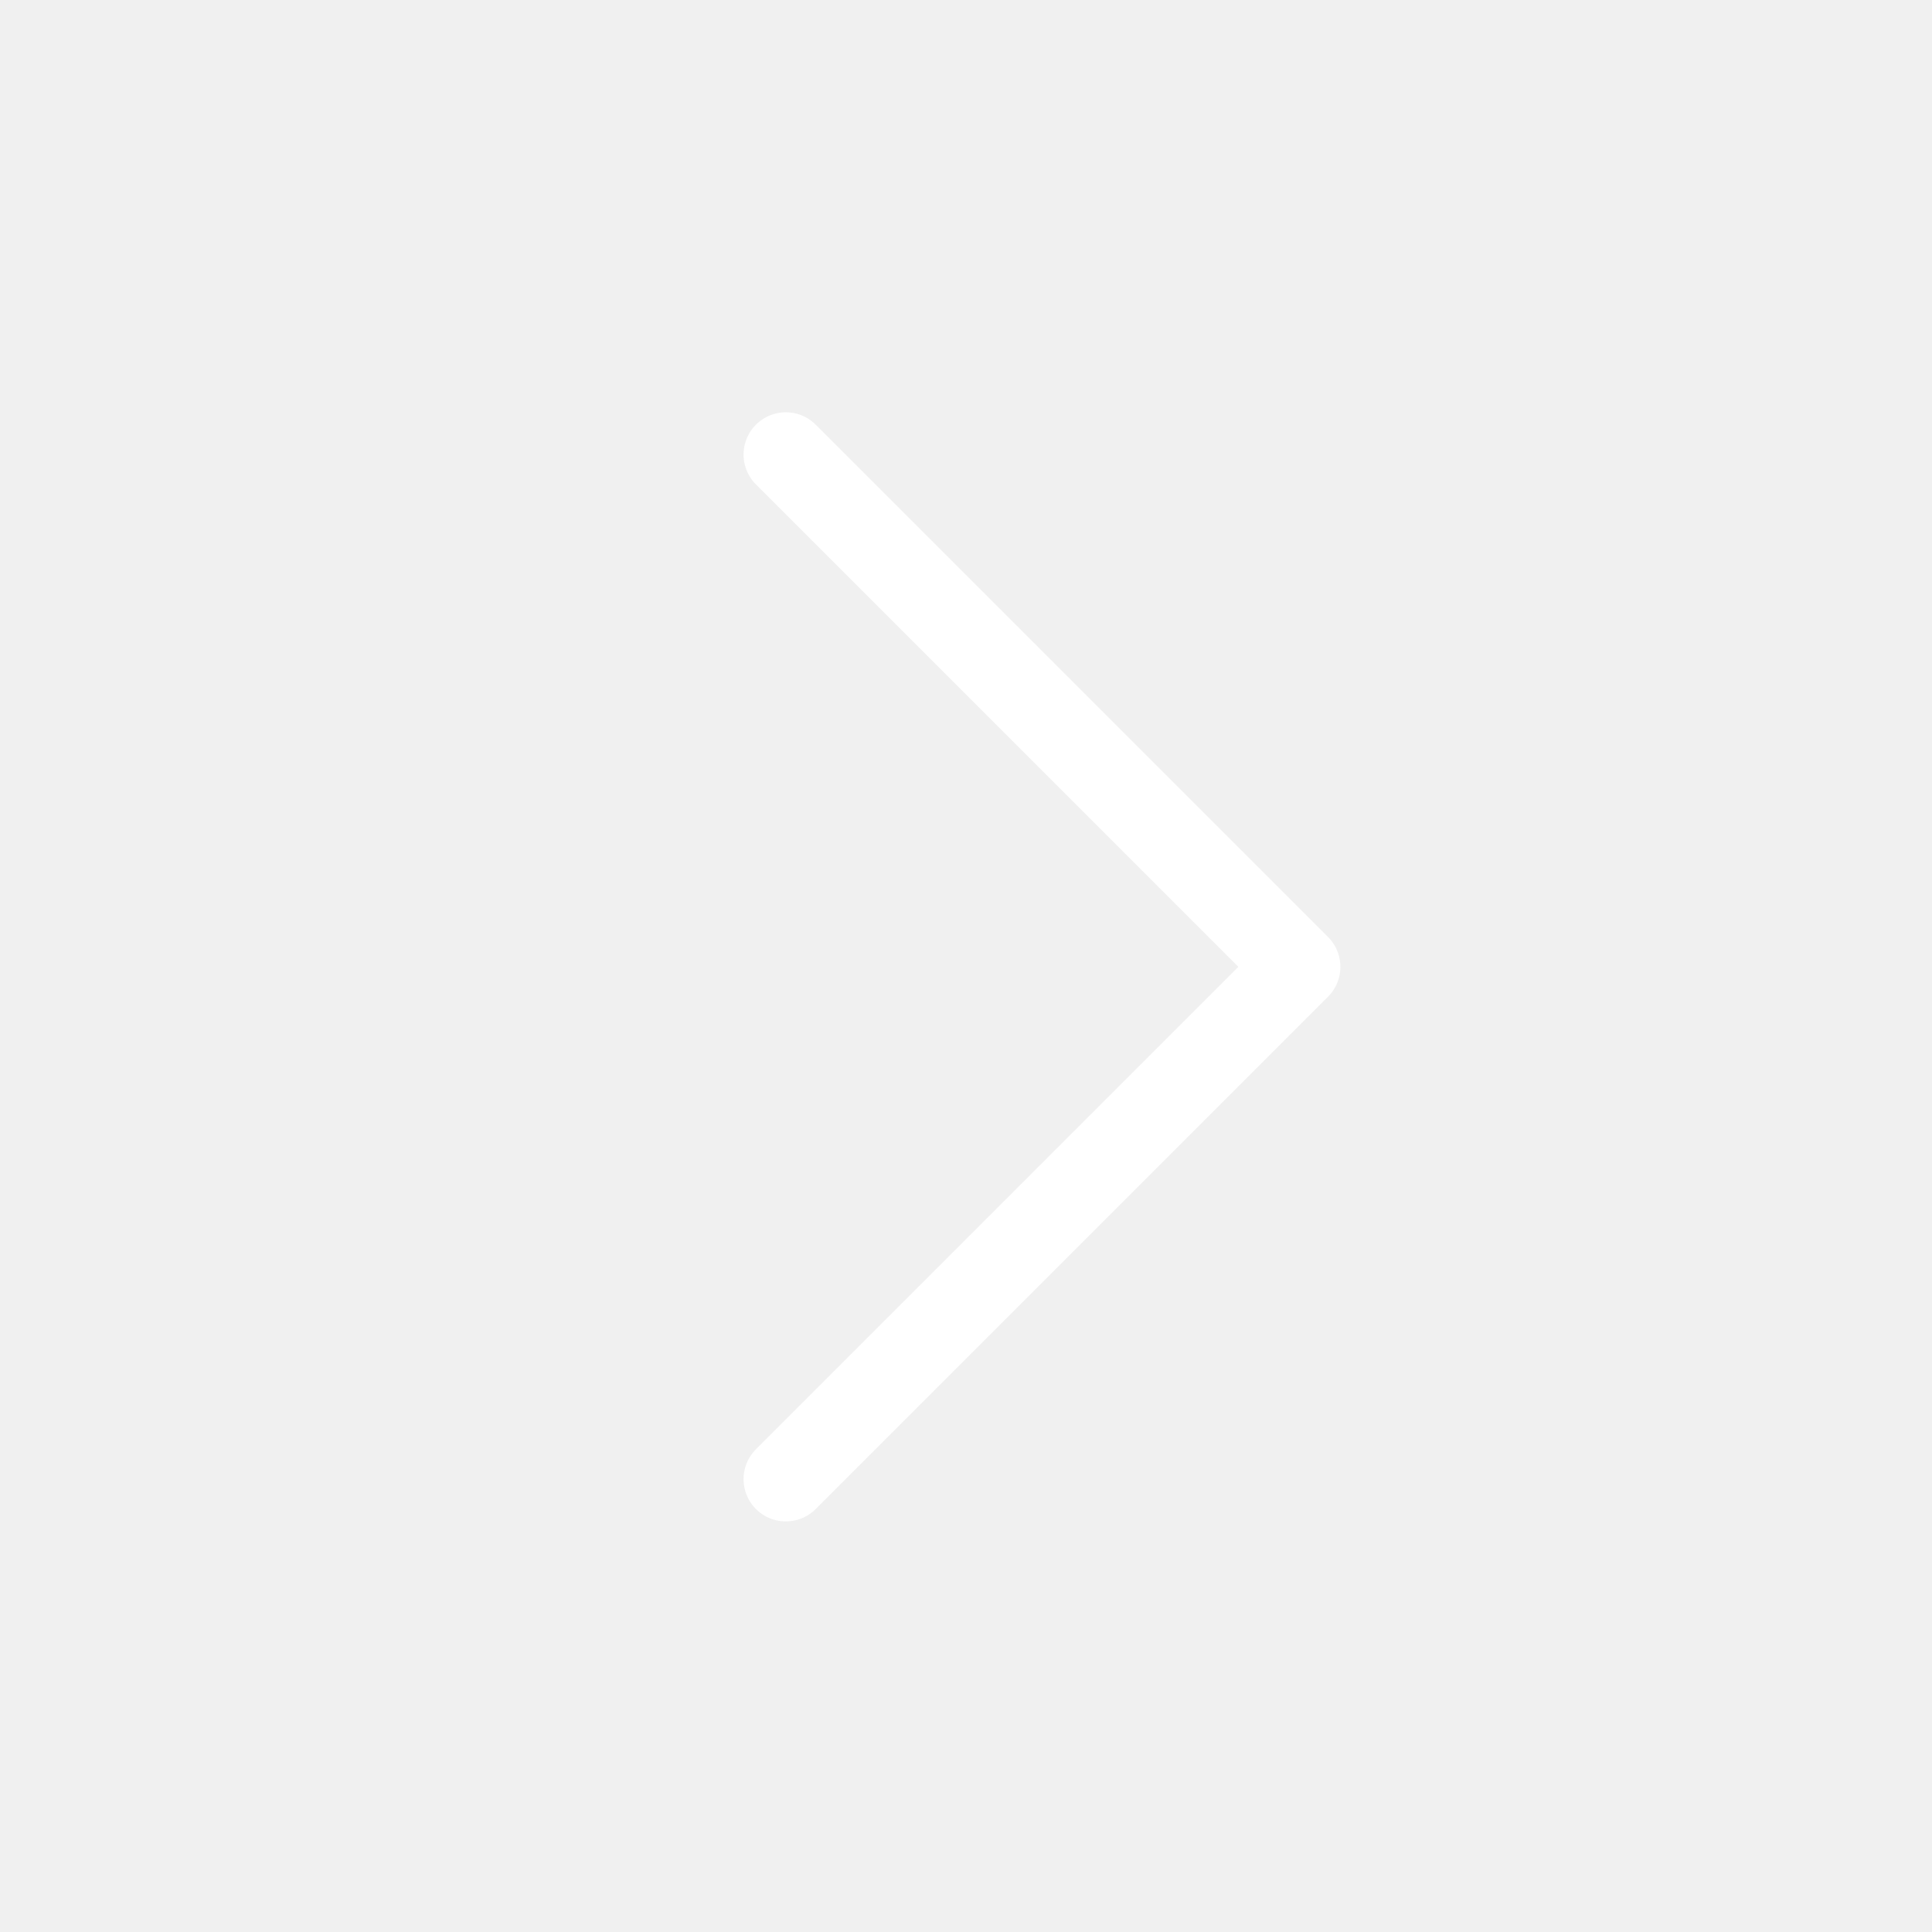
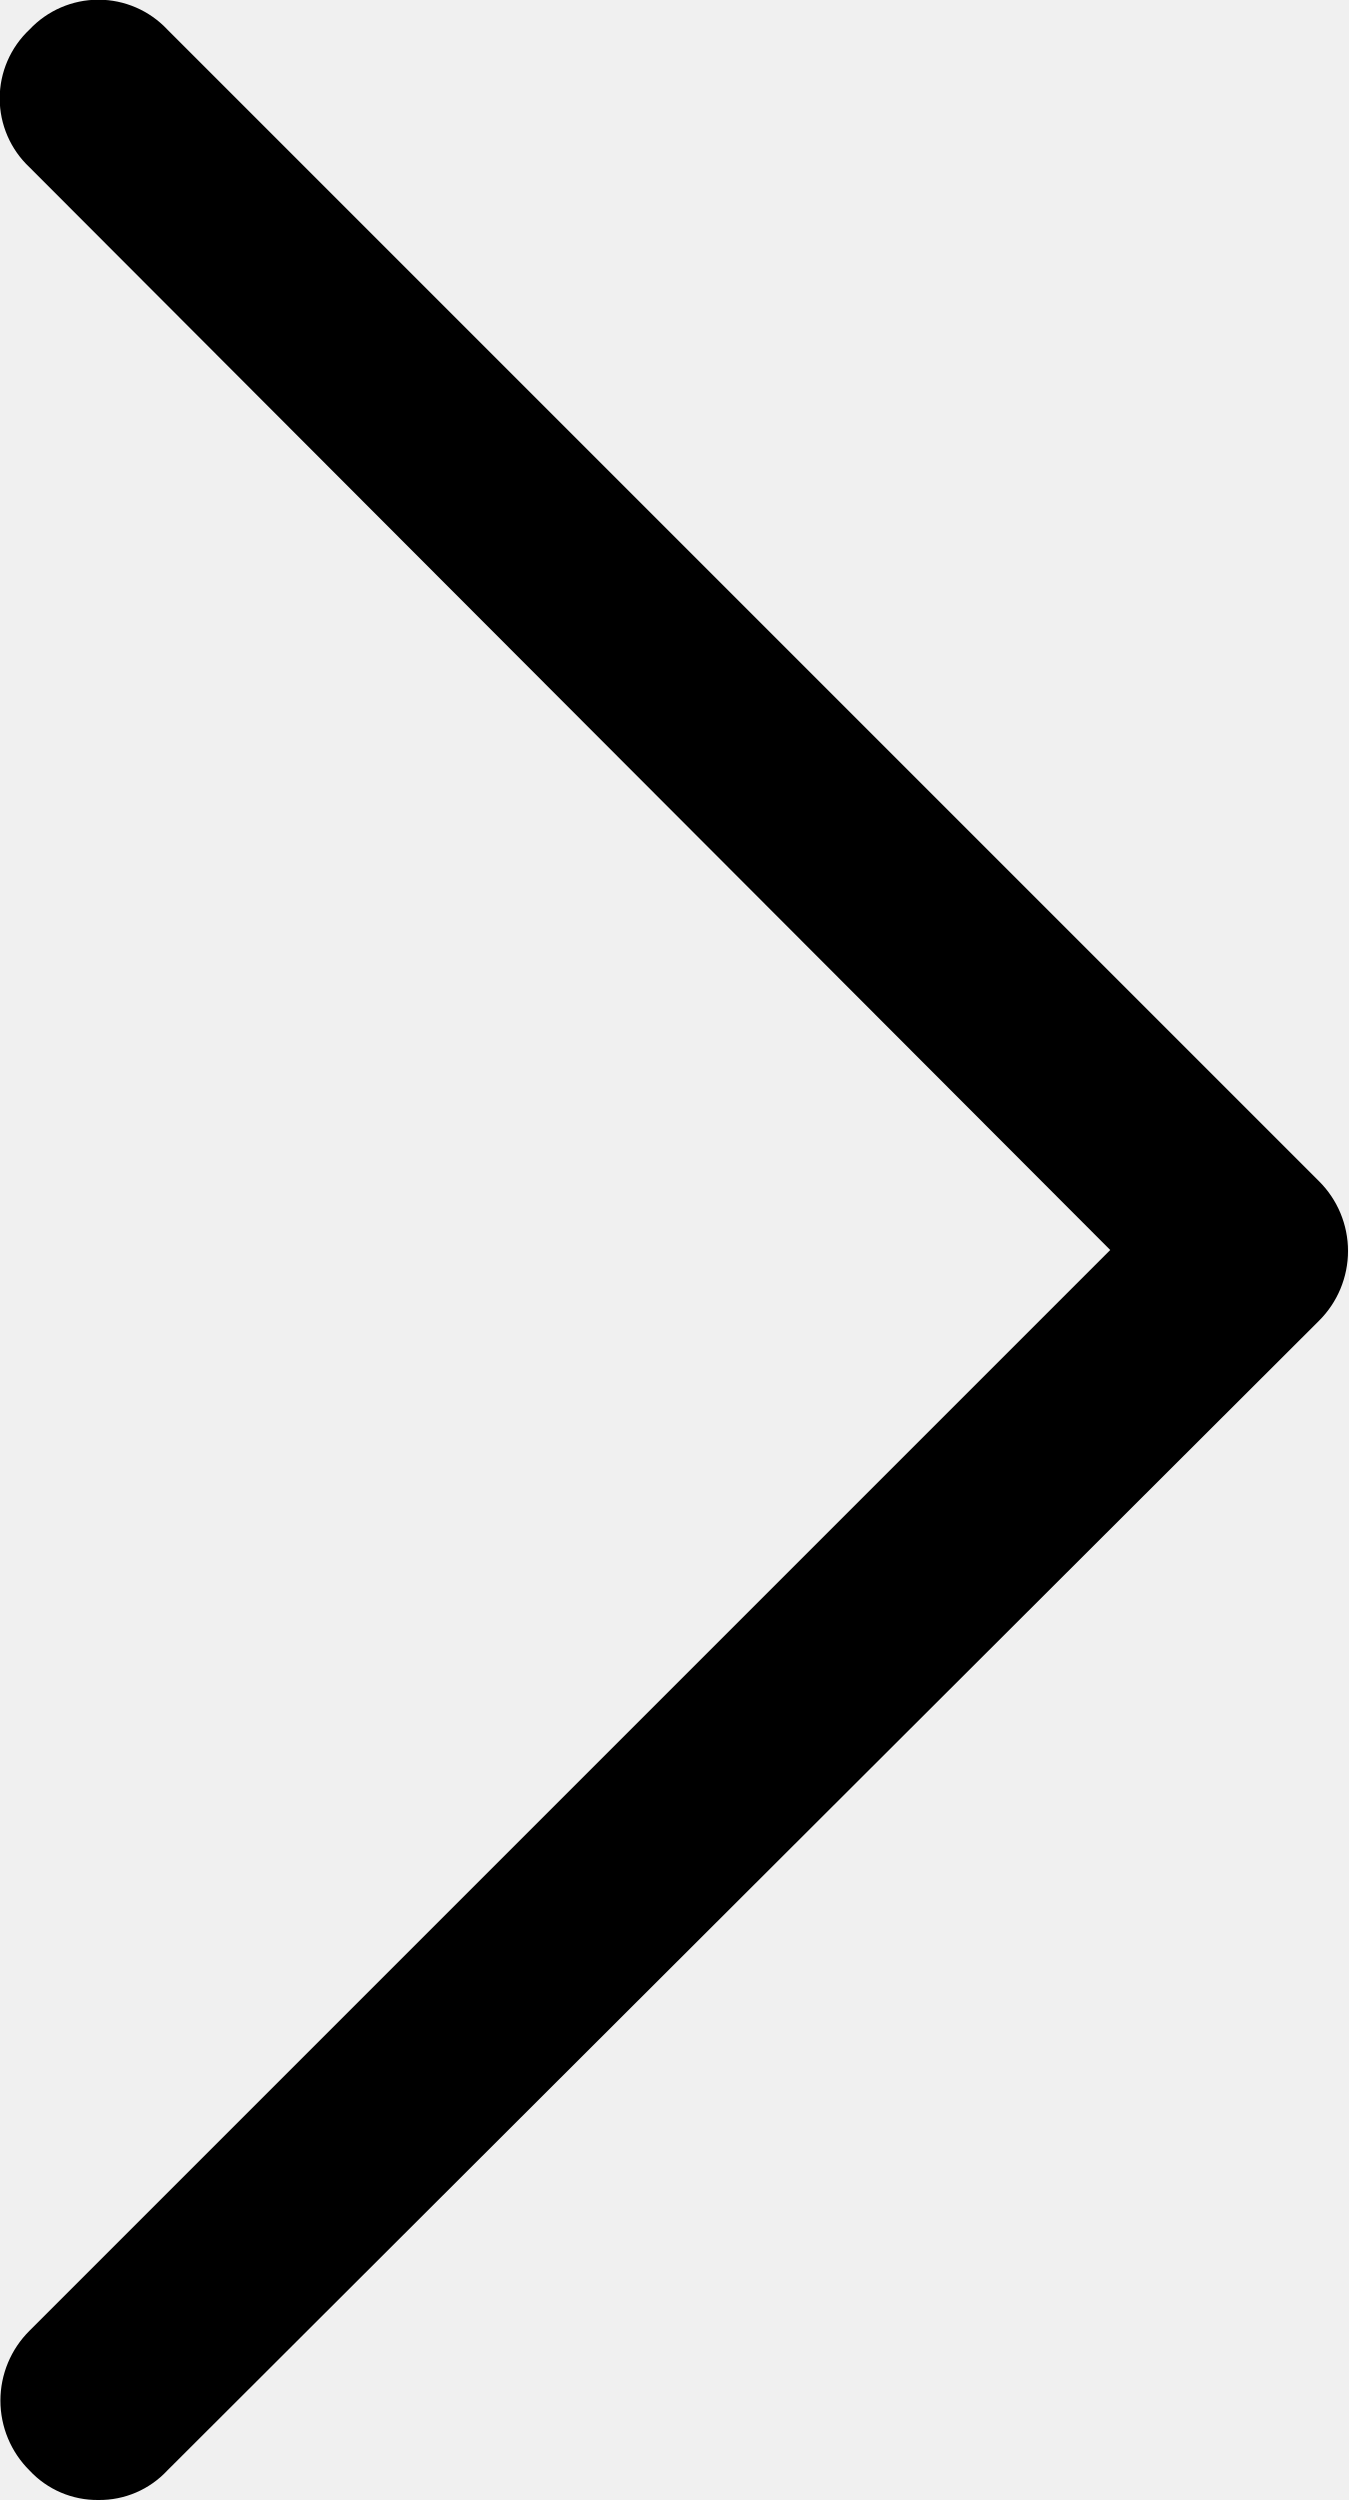
- <svg xmlns="http://www.w3.org/2000/svg" id="back" width="32" height="32" viewBox="0 0 32 32">
-   <g id="Group_176" fill="none" data-name="Group 176" transform="rotate(270 16 16)">
-     <path id="Path_131" stroke="#fff" stroke-linecap="round" stroke-linejoin="round" stroke-width="1.4px" d="M12 12V0H0" data-name="Path 131" transform="rotate(135 9.54 11.576)" />
-     <path id="Rectangle_408" d="M0 0H32V32H0z" data-name="Rectangle 408" />
+ <svg xmlns="http://www.w3.org/2000/svg" viewBox="0 0 6.85 12.7">
+   <g id="Layer_2" data-name="Layer 2">
+     <g id="Layer_1-2" data-name="Layer 1">
+       <path d="M.5,12.7a.47.47,0,0,1-.35-.15.5.5,0,0,1,0-.71L5.64,6.35.15.85a.48.48,0,0,1,0-.7.48.48,0,0,1,.7,0L6.7,6a.5.5,0,0,1,0,.71L.85,12.55A.47.47,0,0,1,.5,12.7Z" />
+     </g>
  </g>
</svg>
